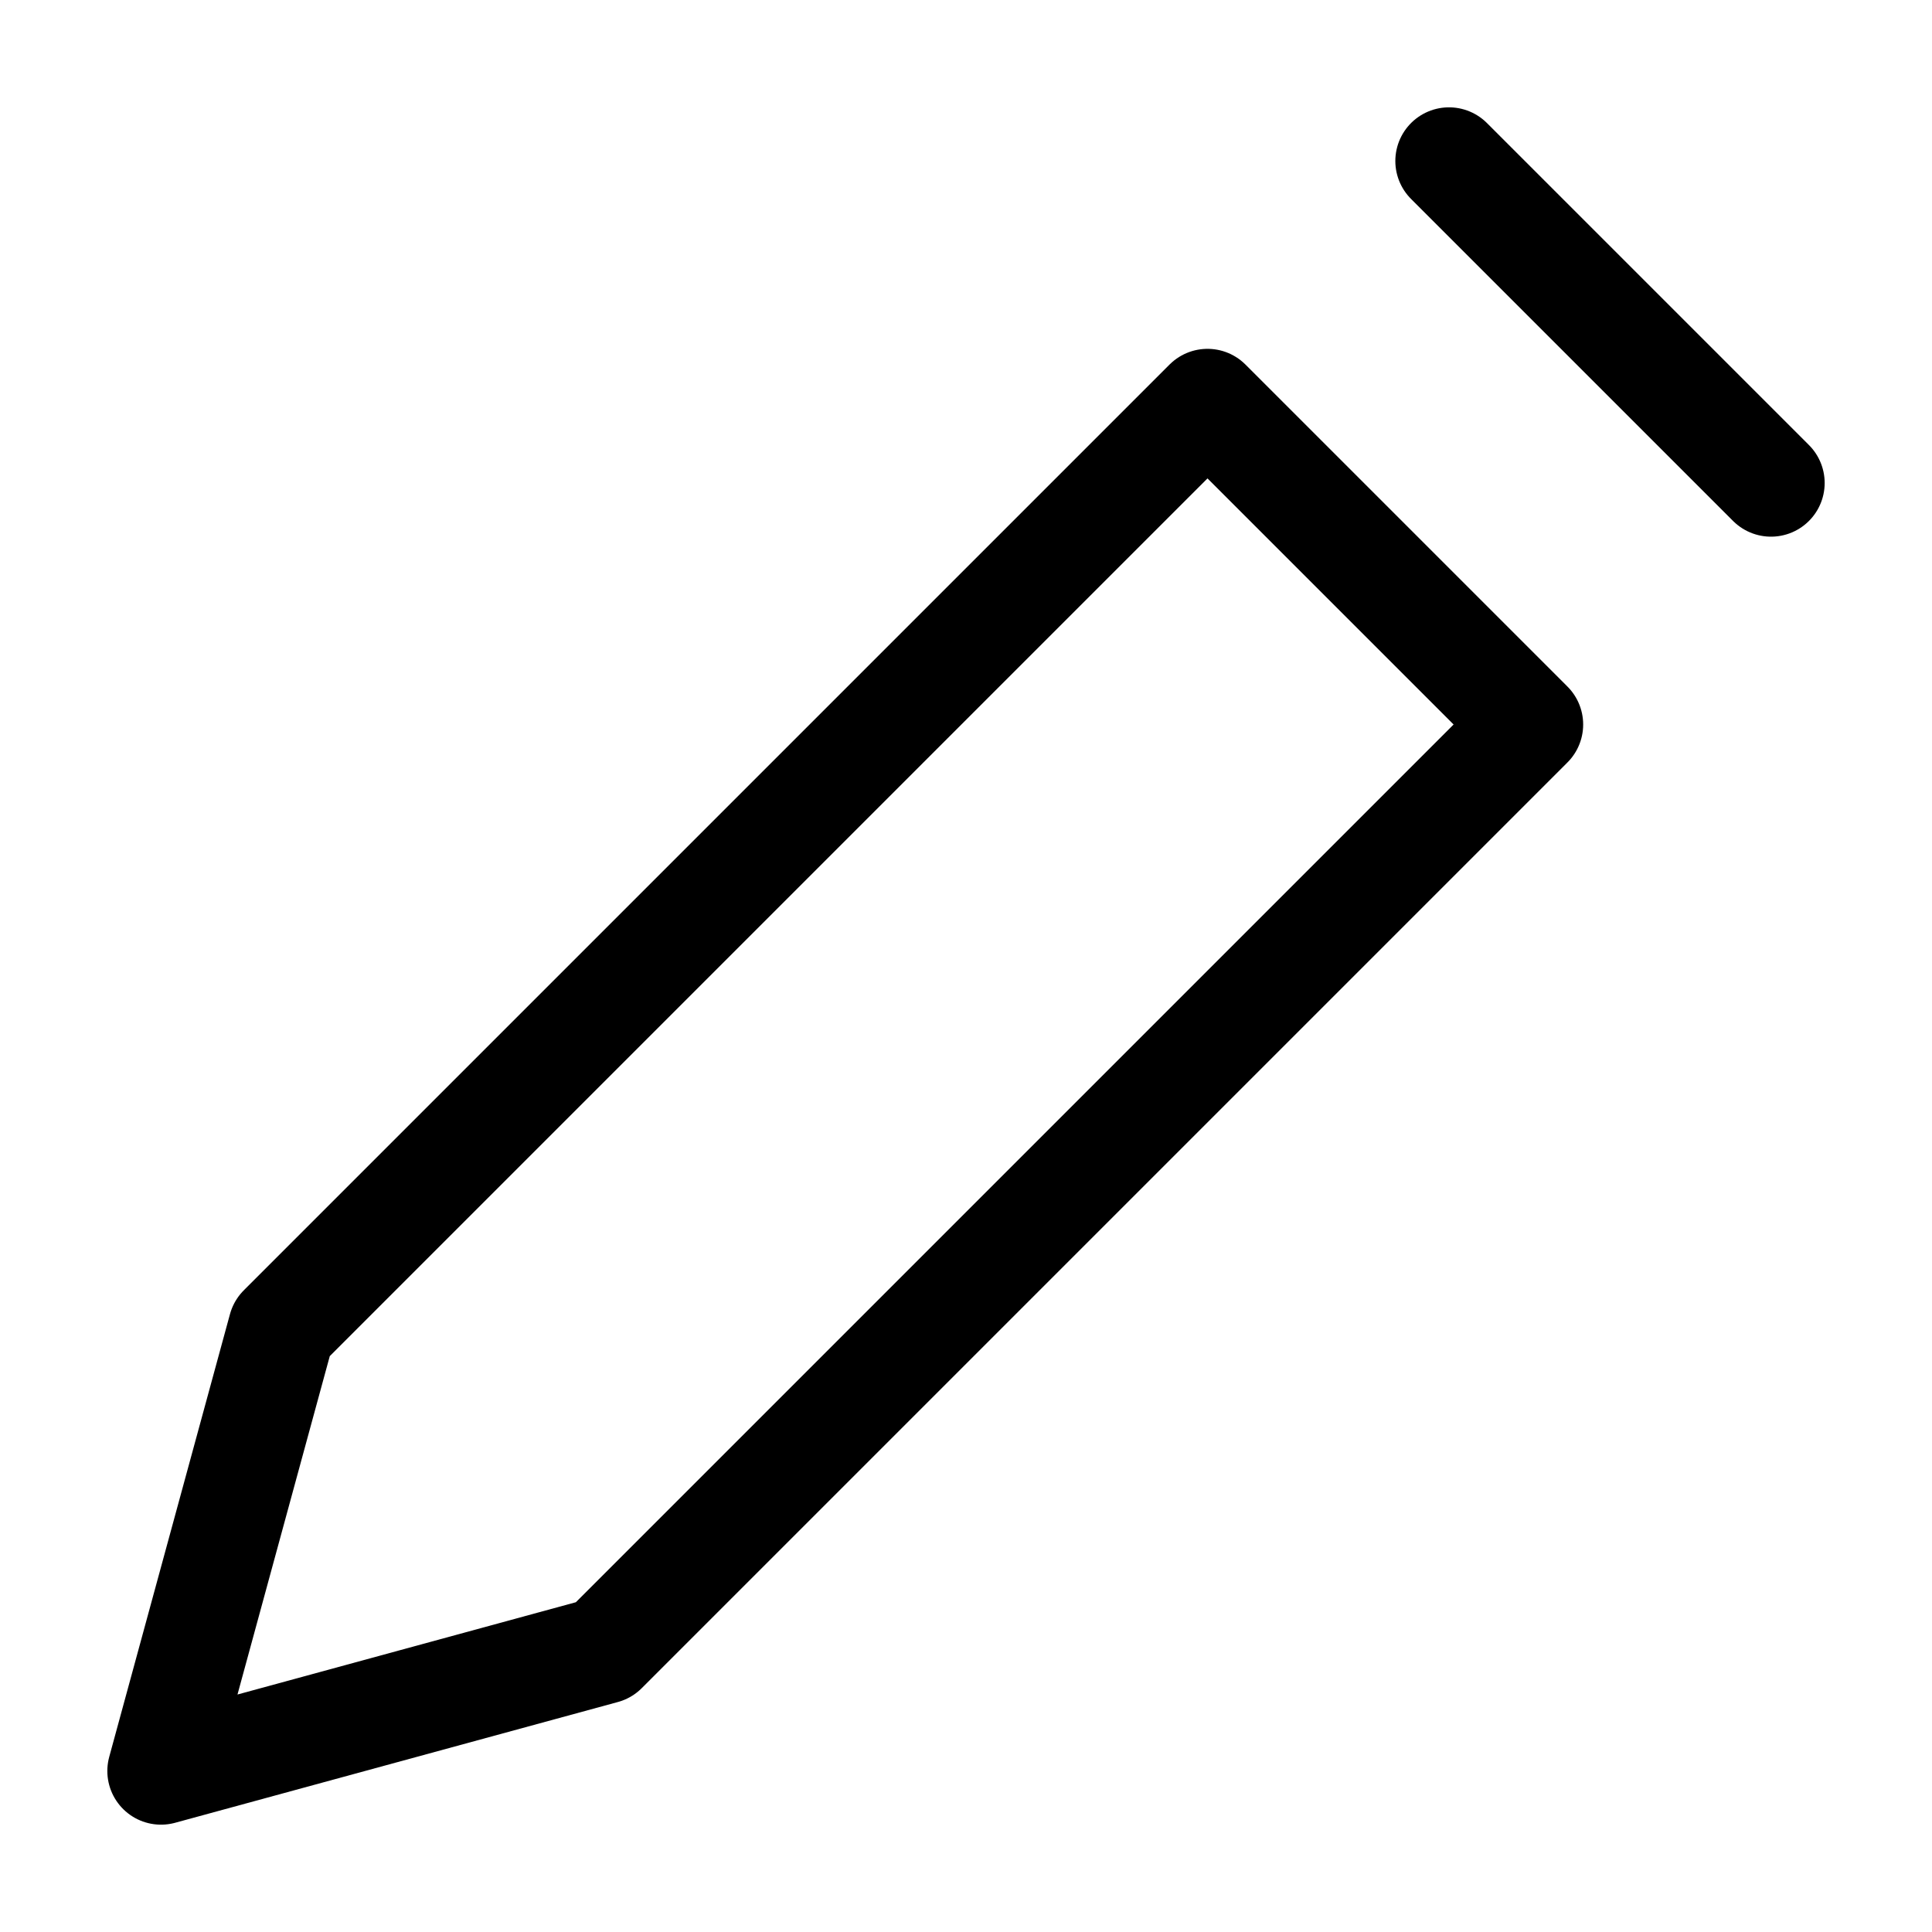
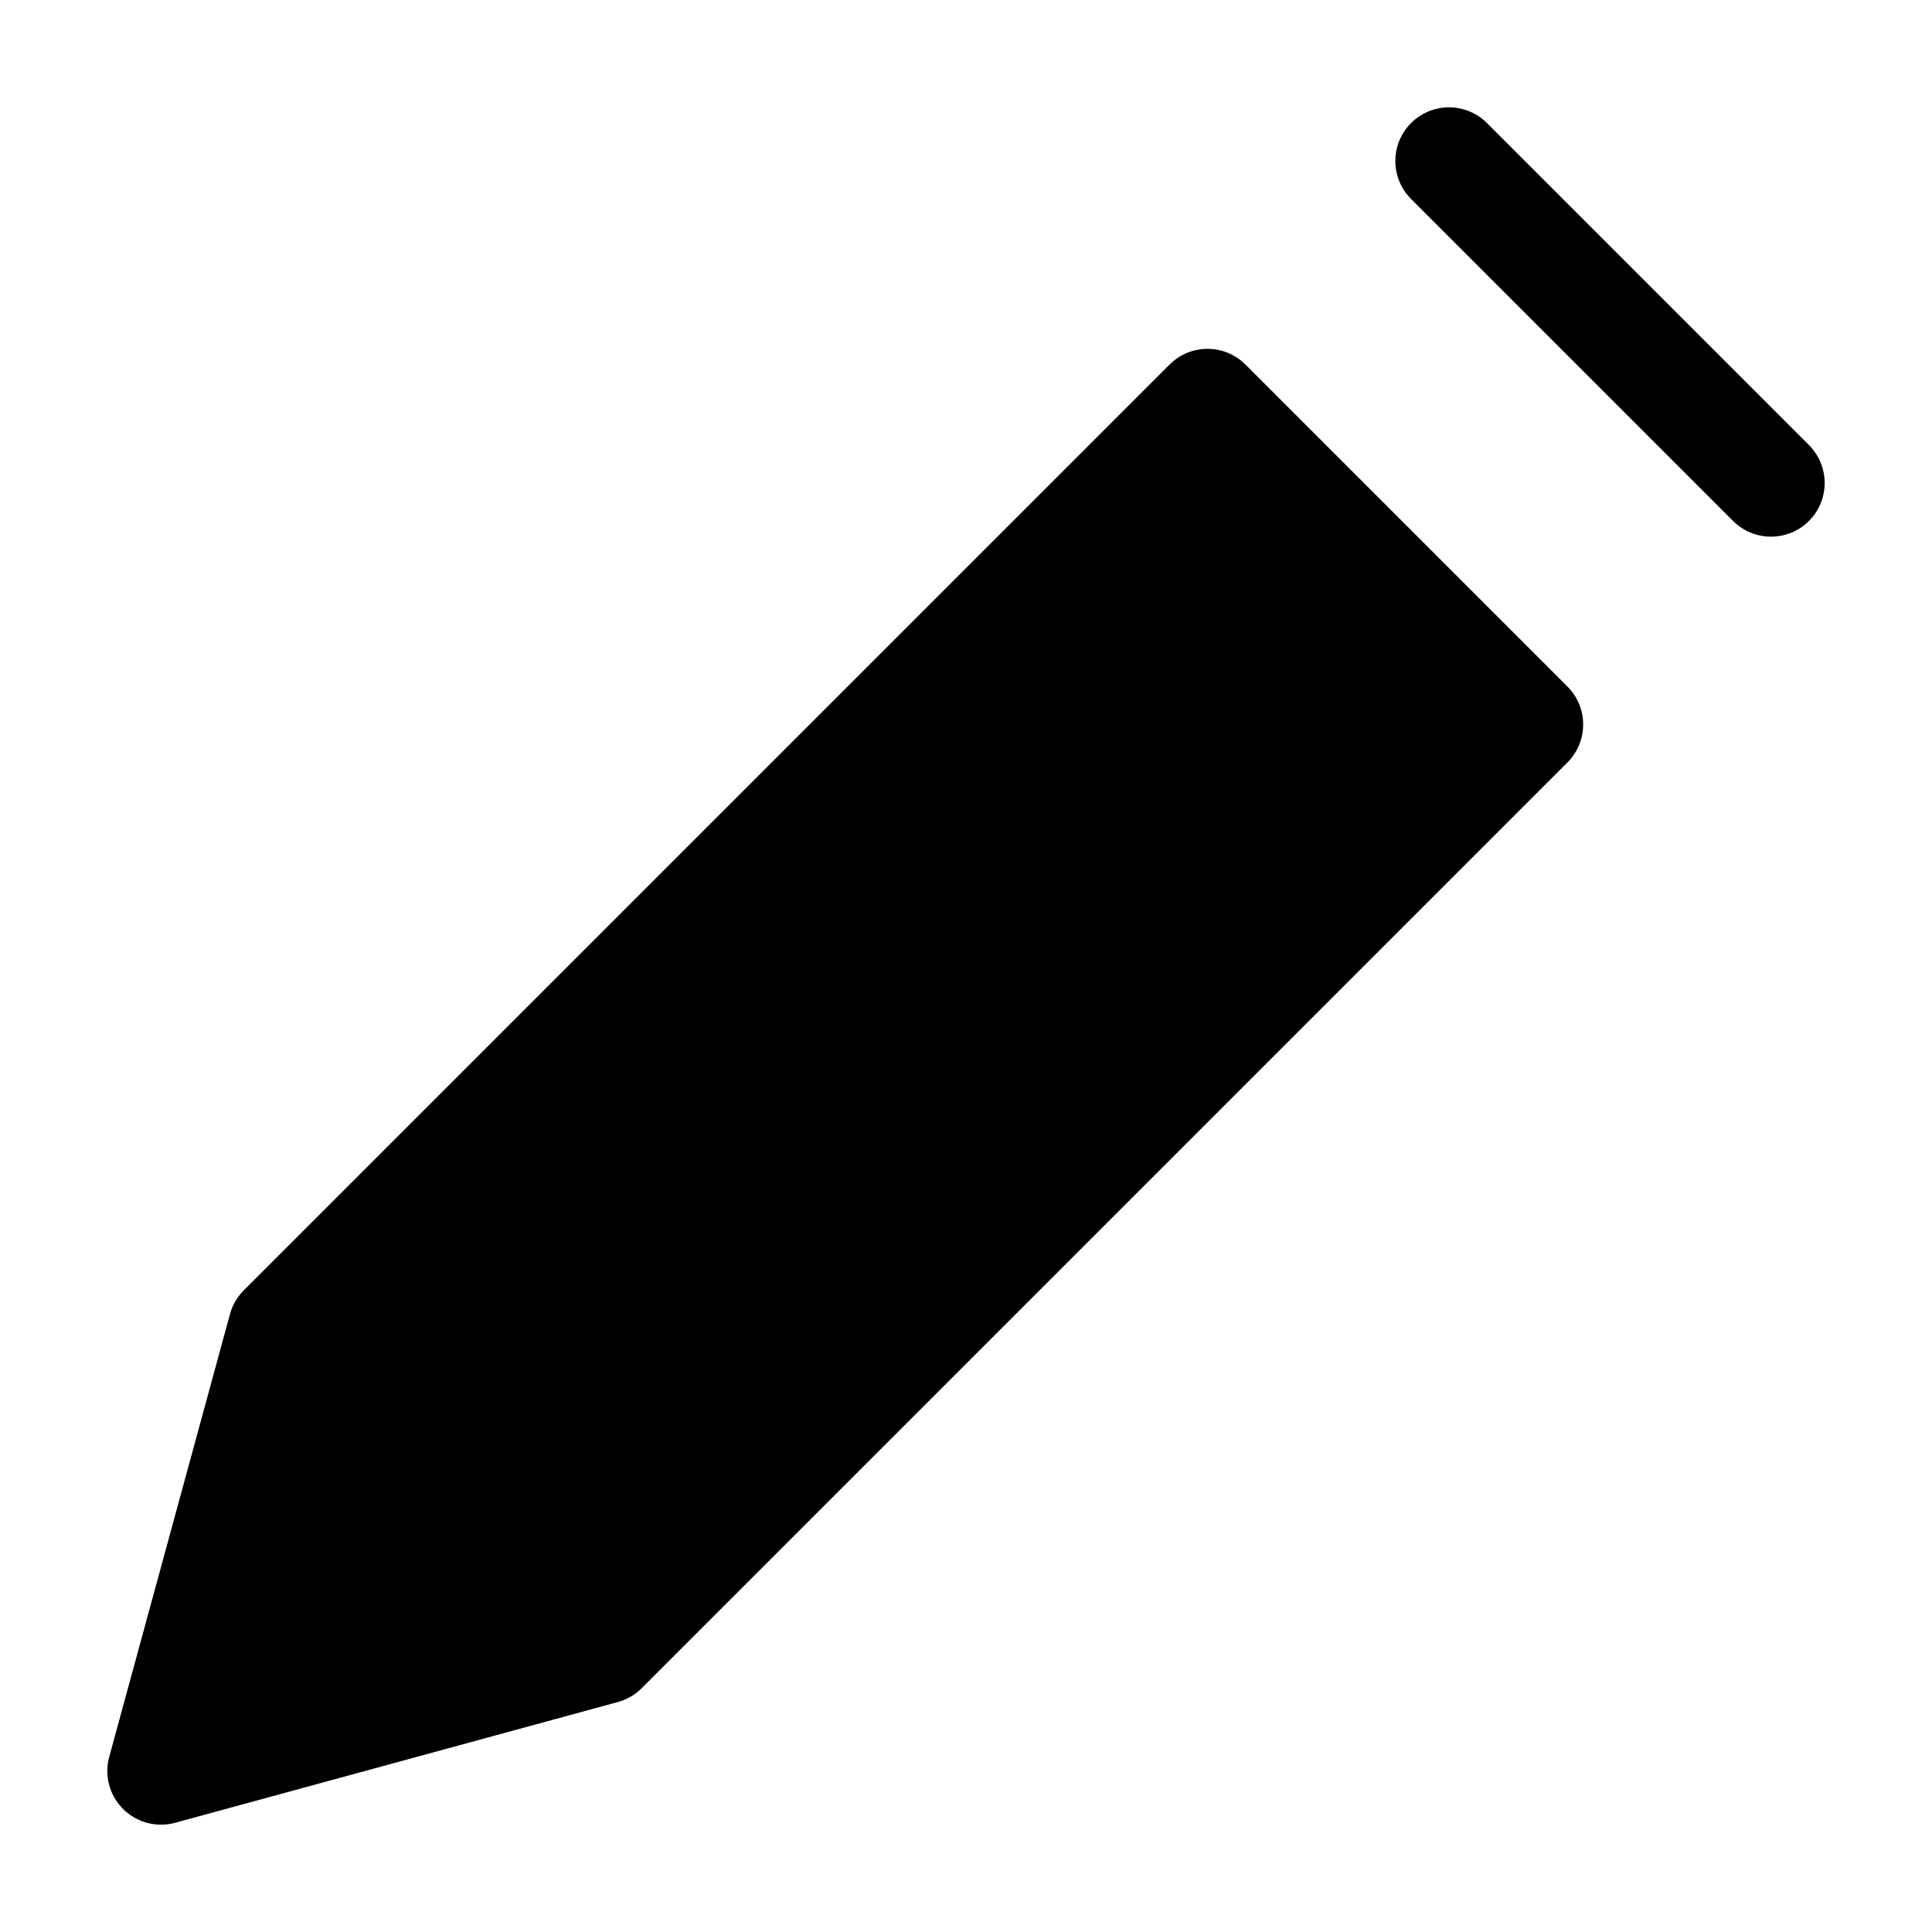
- <svg xmlns="http://www.w3.org/2000/svg" width="36" height="36" viewBox="0 0 36 36" fill="none">
+ <svg xmlns="http://www.w3.org/2000/svg" viewBox="0 0 36 36">
  <path d="M27 3L33 9" stroke="currentColor" stroke-width="2" stroke-linecap="round" stroke-linejoin="round" />
  <path d="M11.25 30.75L28.5 13.5L22.5 7.5L5.25 24.75L3 33L11.25 30.75Z" stroke="currentColor" stroke-width="2" stroke-linecap="round" stroke-linejoin="round" />
</svg>
